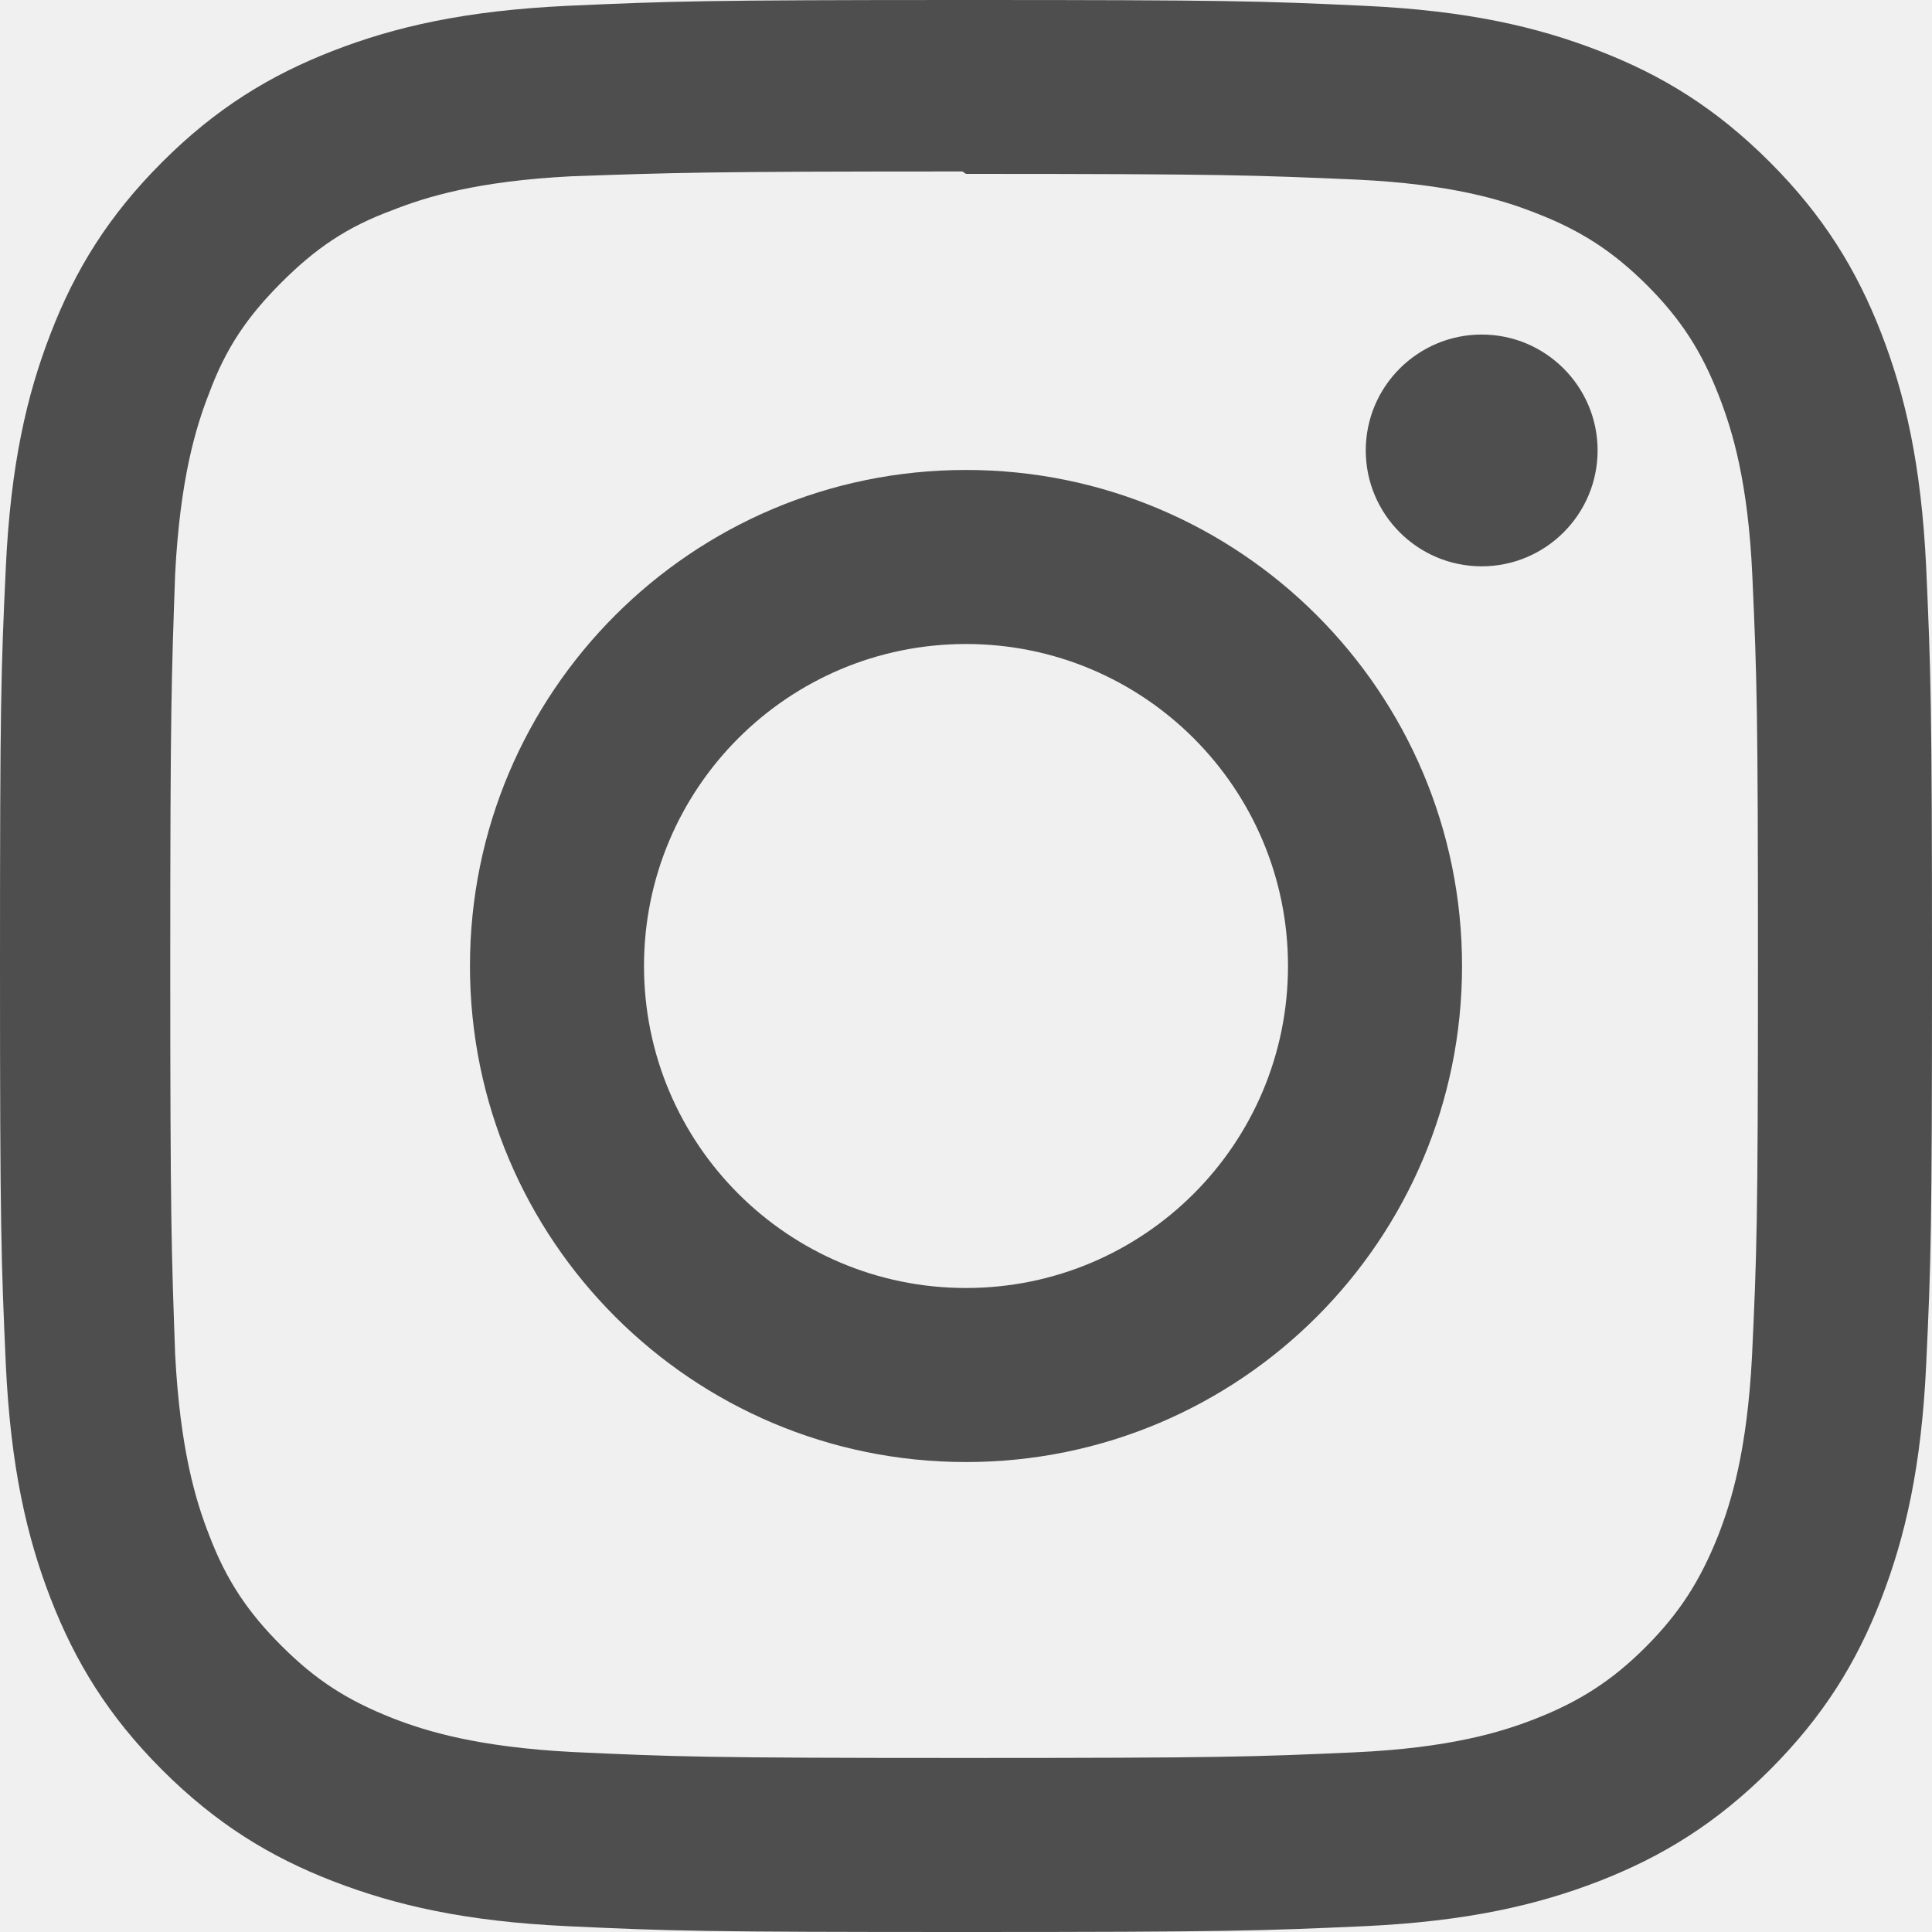
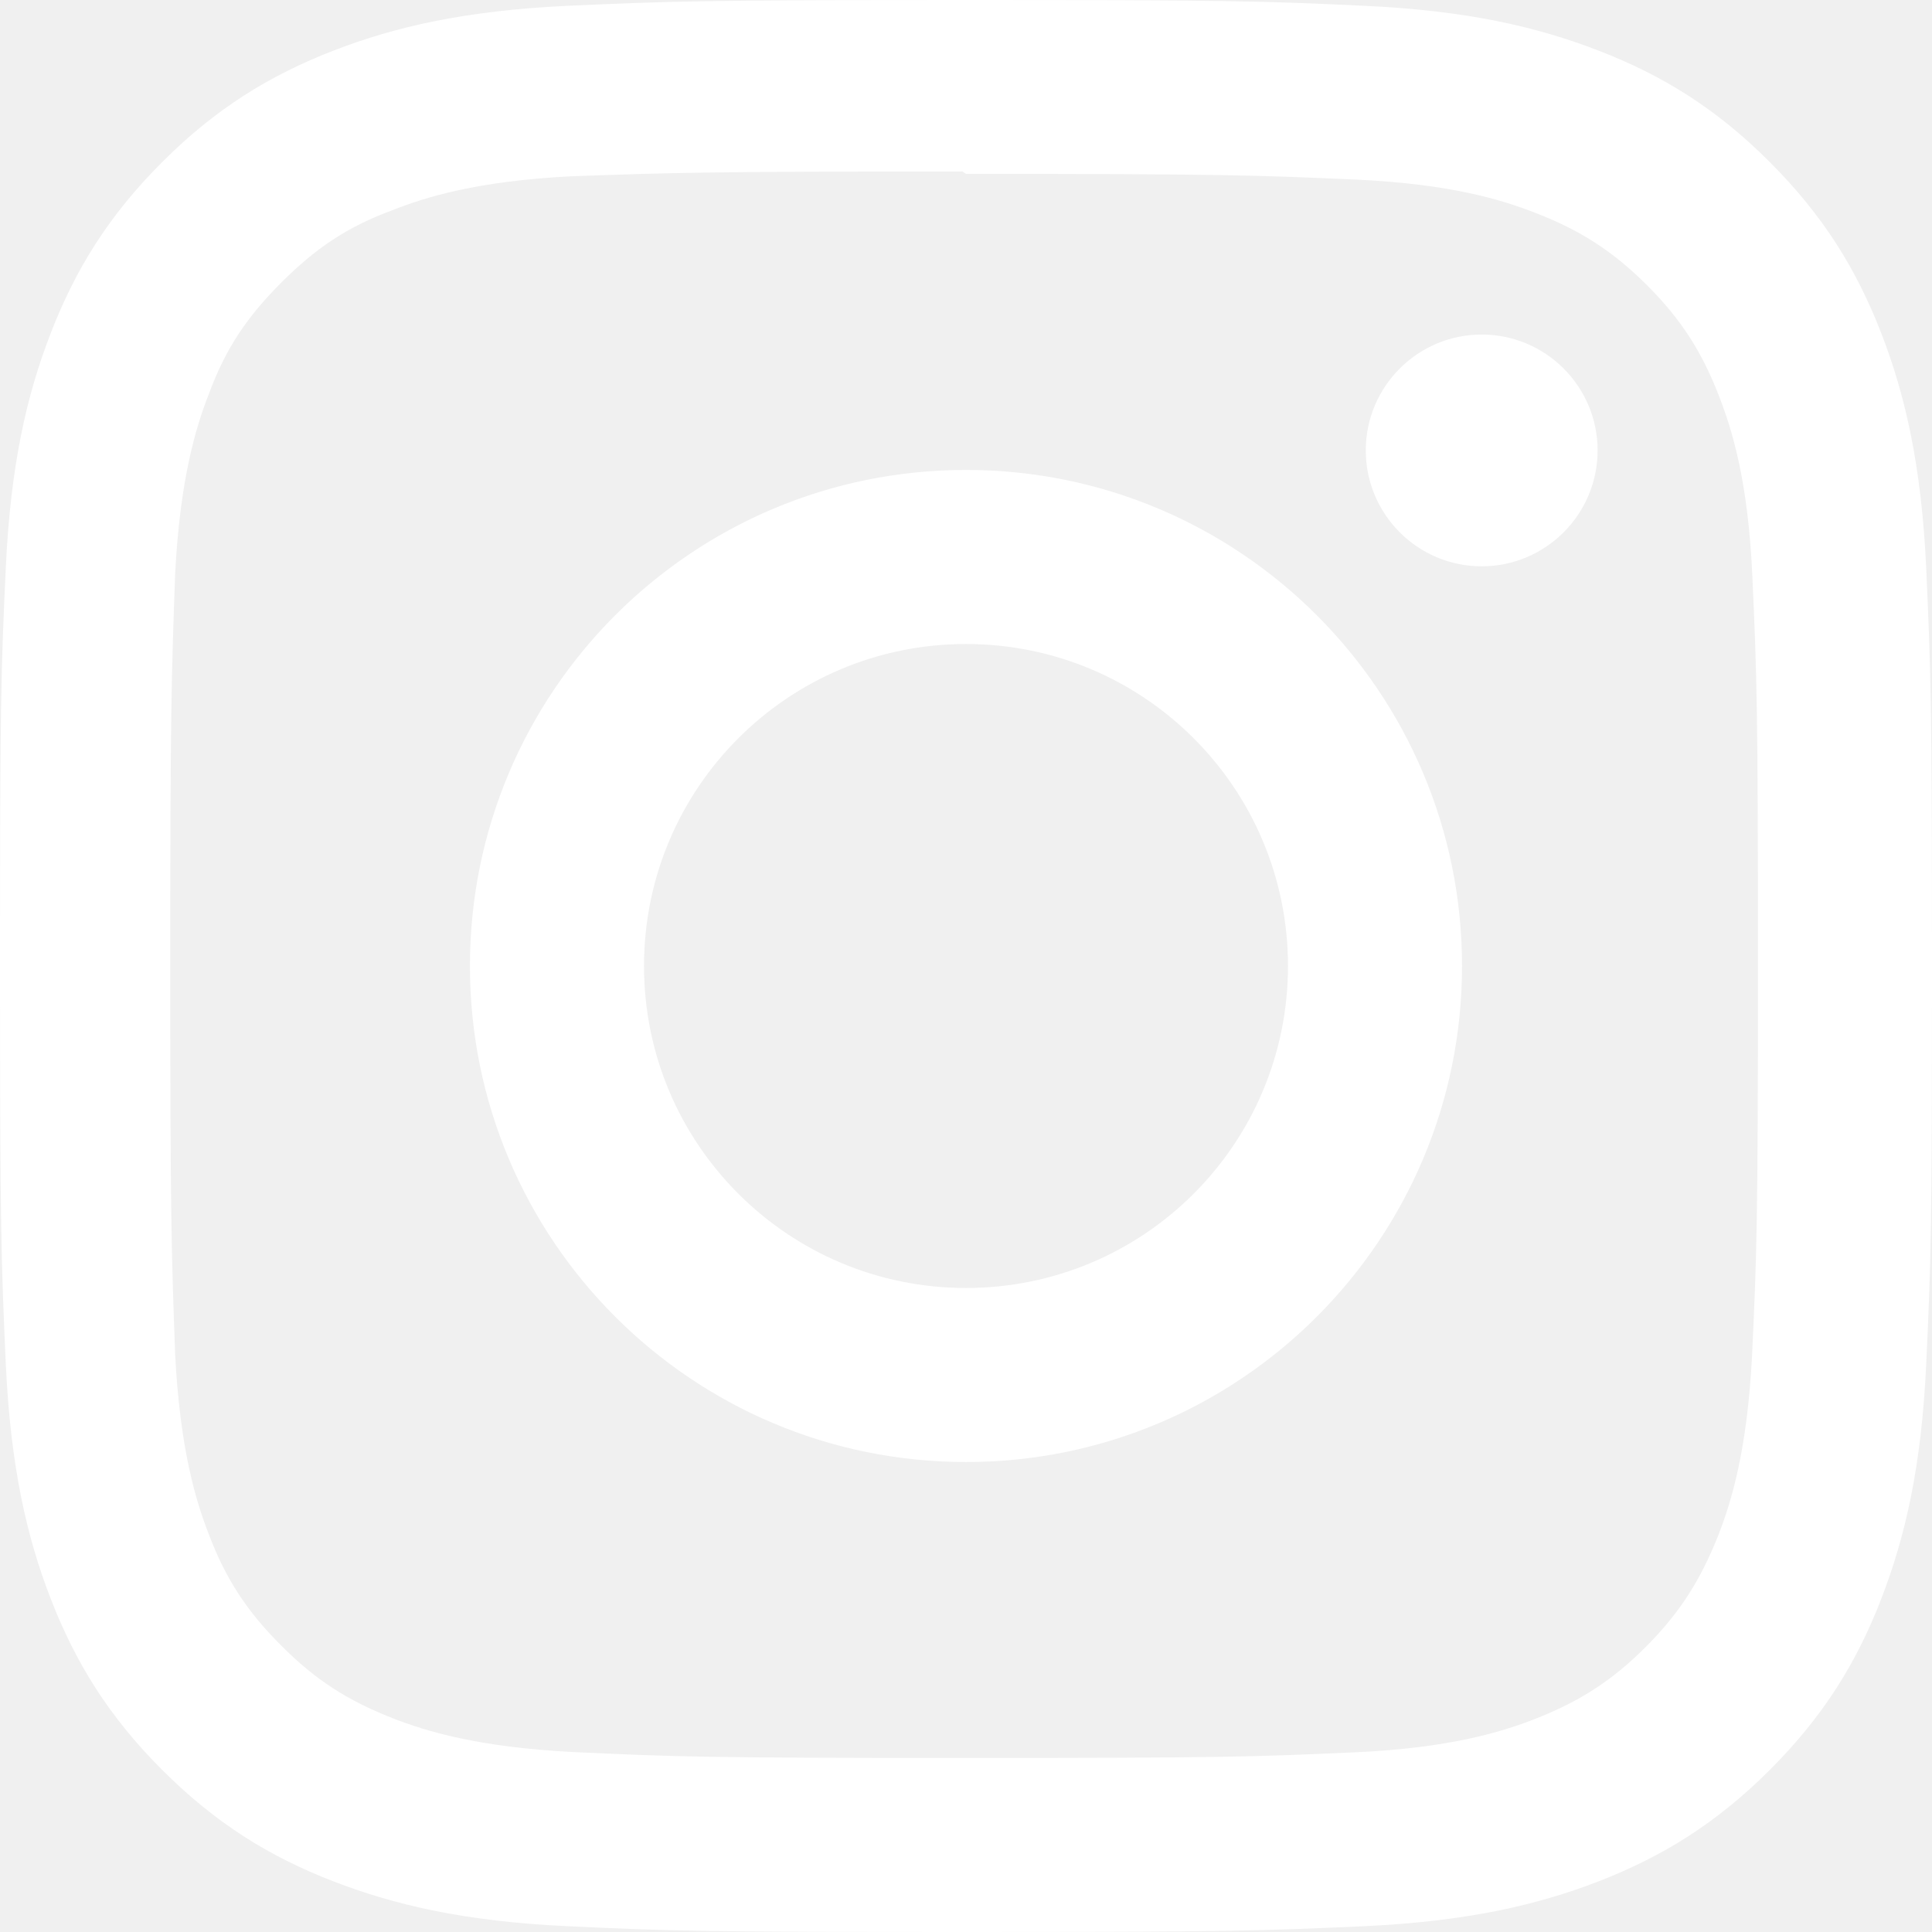
- <svg xmlns="http://www.w3.org/2000/svg" width="200" height="200" viewBox="0 0 200 200" fill="none">
-   <path d="M100 0C72.833 0 69.442 0.125 58.775 0.6C48.125 1.1 40.875 2.775 34.5 5.25C27.925 7.8 22.342 11.225 16.783 16.783C11.225 22.342 7.792 27.917 5.25 34.5C2.775 40.875 1.092 48.125 0.6 58.775C0.1 69.442 0 72.833 0 100C0 127.167 0.125 130.558 0.6 141.225C1.1 151.867 2.775 159.125 5.25 165.5C7.8 172.067 11.225 177.658 16.783 183.217C22.342 188.767 27.917 192.208 34.5 194.75C40.883 197.217 48.133 198.908 58.775 199.4C69.442 199.9 72.833 200 100 200C127.167 200 130.558 199.875 141.225 199.4C151.867 198.9 159.125 197.217 165.5 194.75C172.067 192.2 177.658 188.767 183.217 183.217C188.767 177.658 192.208 172.092 194.75 165.5C197.217 159.125 198.908 151.867 199.4 141.225C199.9 130.558 200 127.167 200 100C200 72.833 199.875 69.442 199.4 58.775C198.9 48.133 197.217 40.867 194.75 34.5C192.2 27.925 188.767 22.342 183.217 16.783C177.658 11.225 172.092 7.792 165.5 5.25C159.125 2.775 151.867 1.092 141.225 0.6C130.558 0.1 127.167 0 100 0ZM100 18C126.692 18 129.875 18.133 140.417 18.592C150.167 19.05 155.458 20.667 158.975 22.05C163.658 23.858 166.975 26.025 170.492 29.517C173.983 33.017 176.15 36.342 177.958 41.025C179.325 44.542 180.958 49.833 181.4 59.583C181.875 70.133 181.983 73.3 181.983 100C181.983 126.7 181.858 129.875 181.367 140.417C180.858 150.167 179.233 155.458 177.858 158.975C175.992 163.658 173.867 166.975 170.367 170.492C166.875 173.983 163.5 176.15 158.867 177.958C155.367 179.325 149.992 180.958 140.242 181.4C129.625 181.875 126.5 181.983 99.75 181.983C72.992 181.983 69.867 181.858 59.258 181.367C49.5 180.858 44.125 179.233 40.625 177.858C35.883 175.992 32.625 173.867 29.133 170.367C25.625 166.875 23.383 163.5 21.633 158.867C20.258 155.367 18.642 149.992 18.133 140.242C17.758 129.742 17.625 126.5 17.625 99.875C17.625 73.242 17.758 69.992 18.133 59.367C18.642 49.617 20.258 44.25 21.633 40.75C23.383 36 25.625 32.75 29.133 29.242C32.625 25.75 35.883 23.5 40.625 21.758C44.125 20.375 49.383 18.75 59.133 18.25C69.758 17.875 72.883 17.75 99.625 17.75L100 18ZM100 48.65C71.625 48.65 48.65 71.65 48.65 100C48.65 128.375 71.65 151.35 100 151.35C128.375 151.35 151.35 128.35 151.35 100C151.35 71.625 128.35 48.65 100 48.65ZM100 133.333C81.583 133.333 66.667 118.417 66.667 100C66.667 81.583 81.583 66.667 100 66.667C118.417 66.667 133.333 81.583 133.333 100C133.333 118.417 118.417 133.333 100 133.333ZM165.383 46.625C165.383 53.25 160 58.625 153.383 58.625C146.758 58.625 141.383 53.242 141.383 46.625C141.383 40.008 146.767 34.633 153.383 34.633C159.992 34.625 165.383 40.008 165.383 46.625Z" fill="#4F4E4E" />
+ <svg xmlns="http://www.w3.org/2000/svg" width="50" height="50" viewBox="0 0 50 50" fill="none">
+   <path d="M25 0C18.208 0 17.36 0.031 14.694 0.15C12.031 0.275 10.219 0.694 8.625 1.312C6.981 1.95 5.585 2.806 4.196 4.196C2.806 5.585 1.948 6.979 1.312 8.625C0.694 10.219 0.273 12.031 0.15 14.694C0.025 17.36 0 18.208 0 25C0 31.792 0.031 32.64 0.15 35.306C0.275 37.967 0.694 39.781 1.312 41.375C1.95 43.017 2.806 44.415 4.196 45.804C5.585 47.192 6.979 48.052 8.625 48.688C10.221 49.304 12.033 49.727 14.694 49.85C17.36 49.975 18.208 50 25 50C31.792 50 32.64 49.969 35.306 49.85C37.967 49.725 39.781 49.304 41.375 48.688C43.017 48.05 44.415 47.192 45.804 45.804C47.192 44.415 48.052 43.023 48.688 41.375C49.304 39.781 49.727 37.967 49.85 35.306C49.975 32.64 50 31.792 50 25C50 18.208 49.969 17.36 49.85 14.694C49.725 12.033 49.304 10.217 48.688 8.625C48.05 6.981 47.192 5.585 45.804 4.196C44.415 2.806 43.023 1.948 41.375 1.312C39.781 0.694 37.967 0.273 35.306 0.15C32.64 0.025 31.792 0 25 0ZM25 4.5C31.673 4.5 32.469 4.533 35.104 4.648C37.542 4.763 38.865 5.167 39.744 5.513C40.915 5.965 41.744 6.506 42.623 7.379C43.496 8.254 44.038 9.085 44.49 10.256C44.831 11.135 45.24 12.458 45.35 14.896C45.469 17.533 45.496 18.325 45.496 25C45.496 31.675 45.465 32.469 45.342 35.104C45.215 37.542 44.808 38.865 44.465 39.744C43.998 40.915 43.467 41.744 42.592 42.623C41.719 43.496 40.875 44.038 39.717 44.49C38.842 44.831 37.498 45.24 35.06 45.35C32.406 45.469 31.625 45.496 24.938 45.496C18.248 45.496 17.467 45.465 14.815 45.342C12.375 45.215 11.031 44.808 10.156 44.465C8.971 43.998 8.156 43.467 7.283 42.592C6.406 41.719 5.846 40.875 5.408 39.717C5.065 38.842 4.66 37.498 4.533 35.06C4.44 32.435 4.406 31.625 4.406 24.969C4.406 18.31 4.44 17.498 4.533 14.842C4.66 12.404 5.065 11.062 5.408 10.188C5.846 9 6.406 8.188 7.283 7.31C8.156 6.438 8.971 5.875 10.156 5.44C11.031 5.094 12.346 4.688 14.783 4.562C17.44 4.469 18.221 4.438 24.906 4.438L25 4.5ZM25 12.162C17.906 12.162 12.162 17.913 12.162 25C12.162 32.094 17.913 37.837 25 37.837C32.094 37.837 37.837 32.087 37.837 25C37.837 17.906 32.087 12.162 25 12.162ZM25 33.333C20.396 33.333 16.667 29.604 16.667 25C16.667 20.396 20.396 16.667 25 16.667C29.604 16.667 33.333 20.396 33.333 25C33.333 29.604 29.604 33.333 25 33.333ZM41.346 11.656C41.346 13.312 40 14.656 38.346 14.656C36.69 14.656 35.346 13.31 35.346 11.656C35.346 10.002 36.692 8.658 38.346 8.658C39.998 8.656 41.346 10.002 41.346 11.656Z" fill="white" />
</svg>
